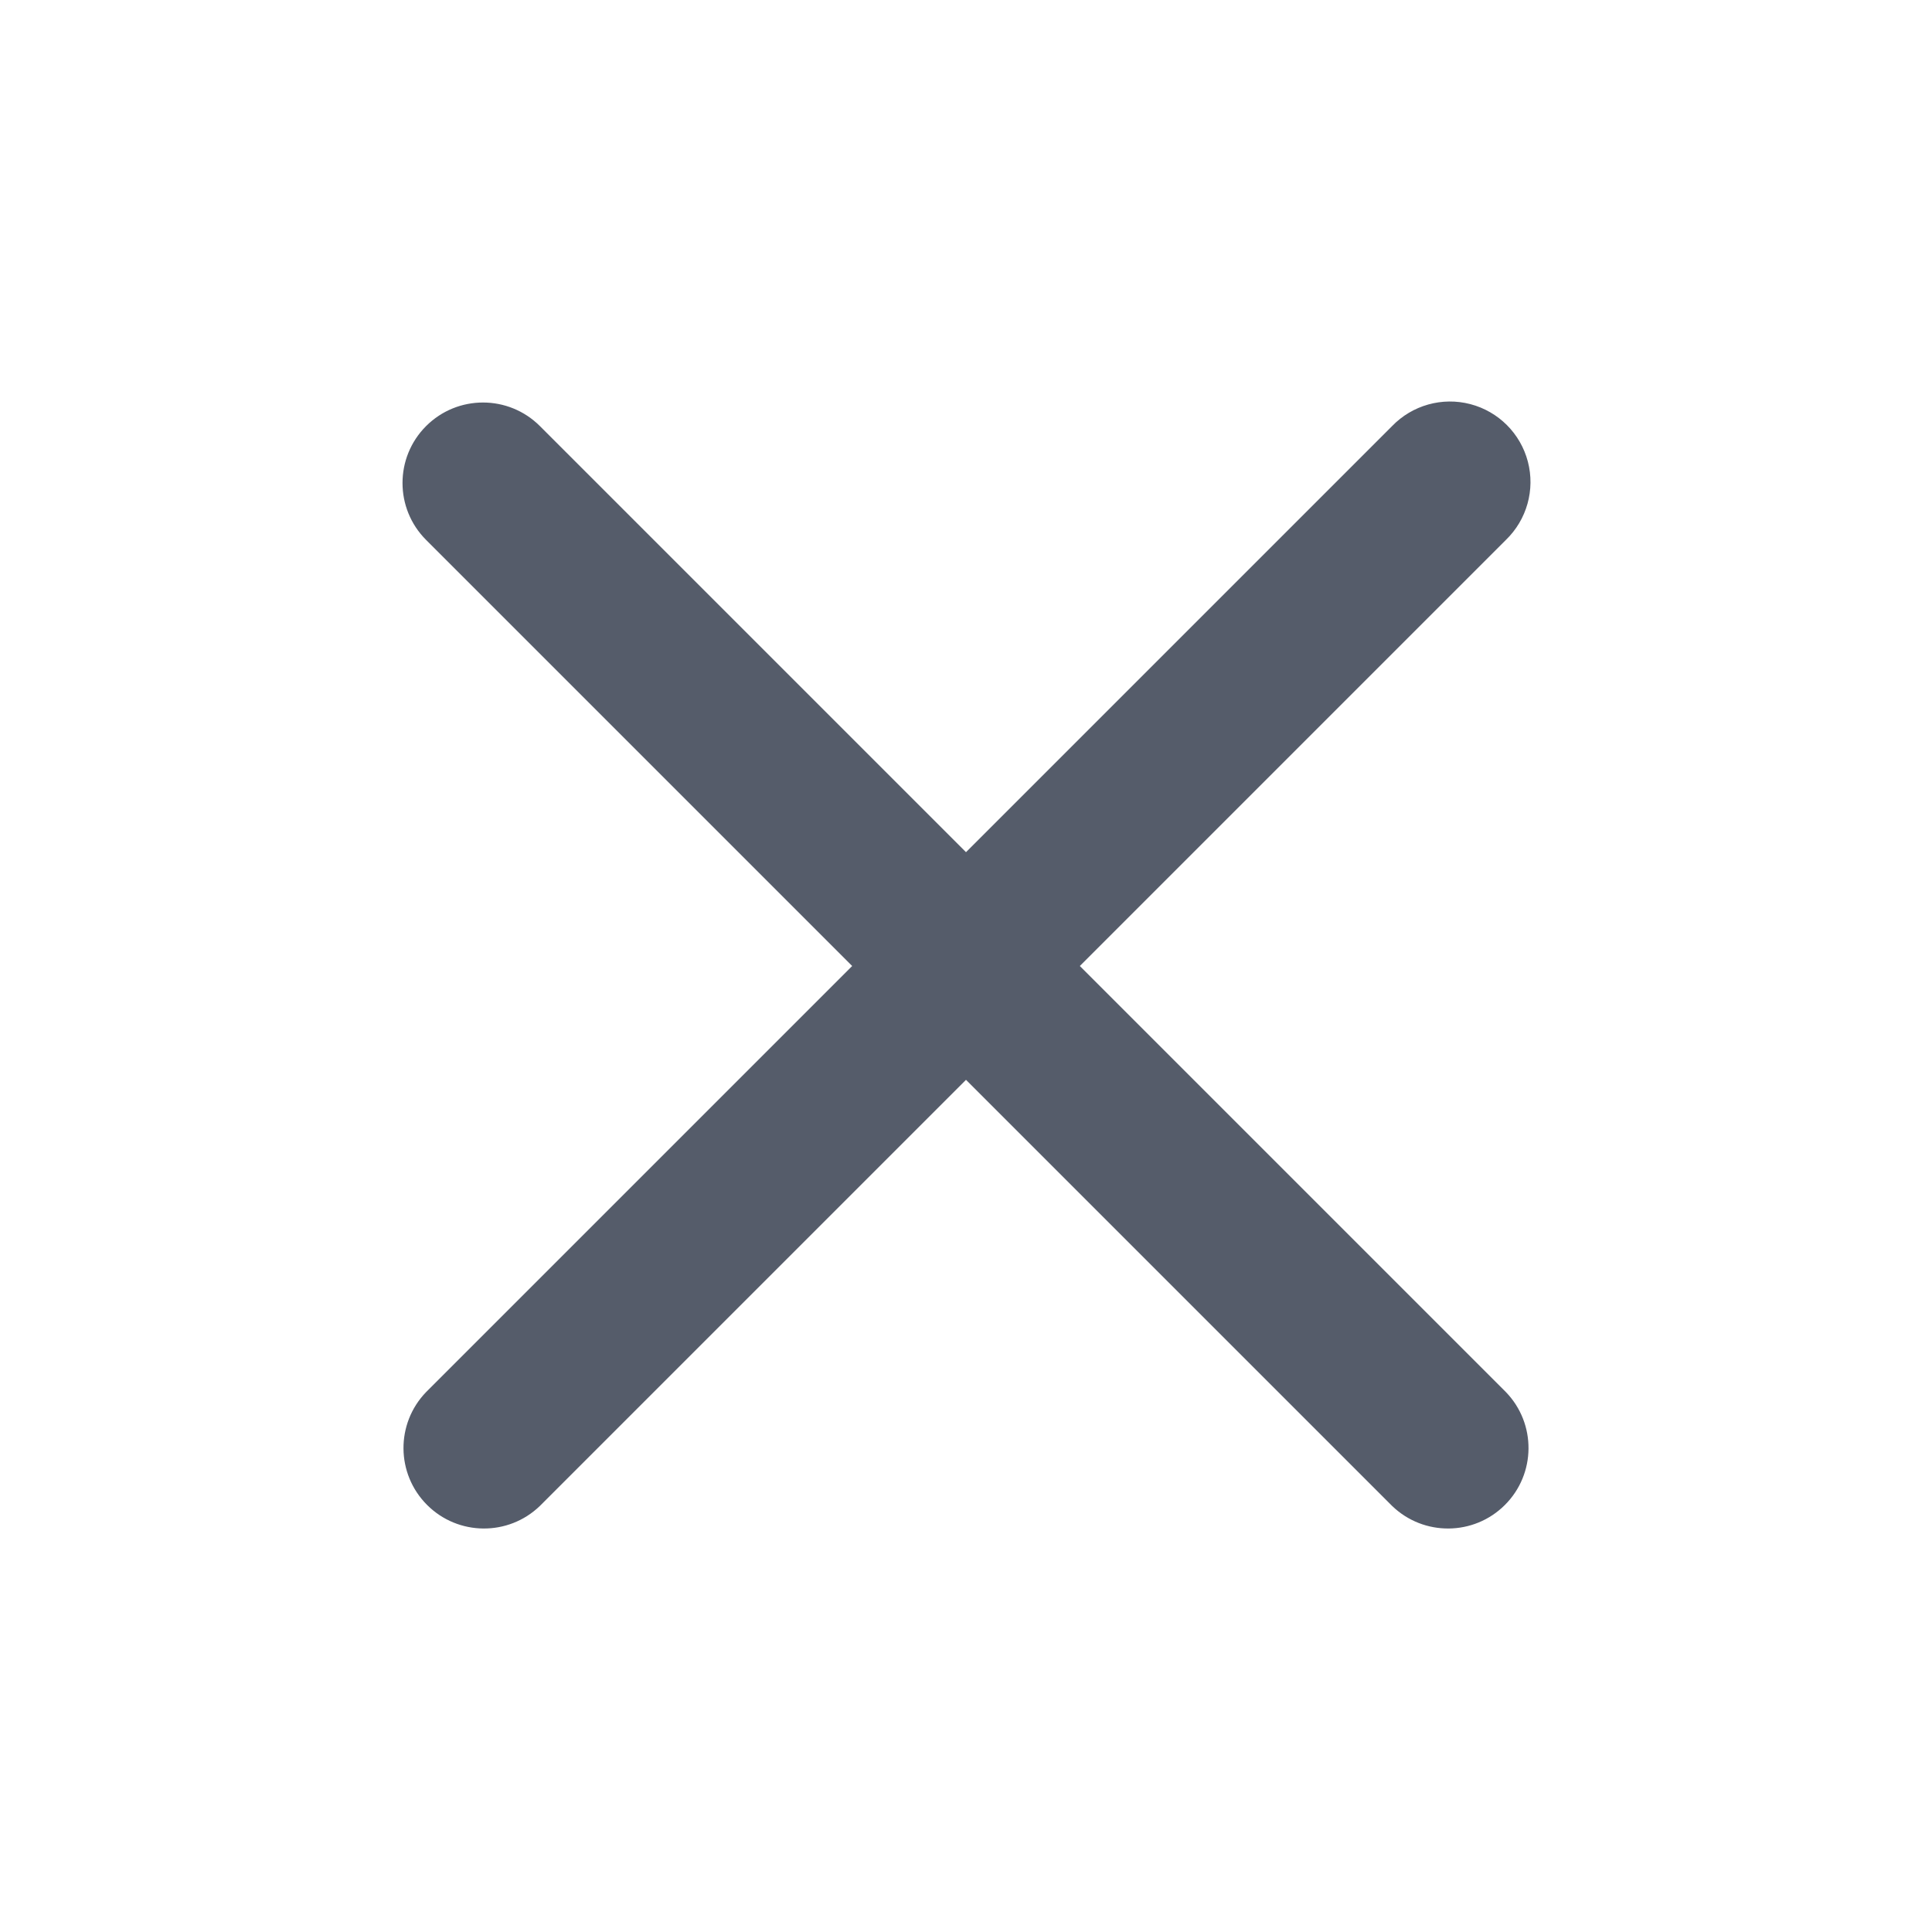
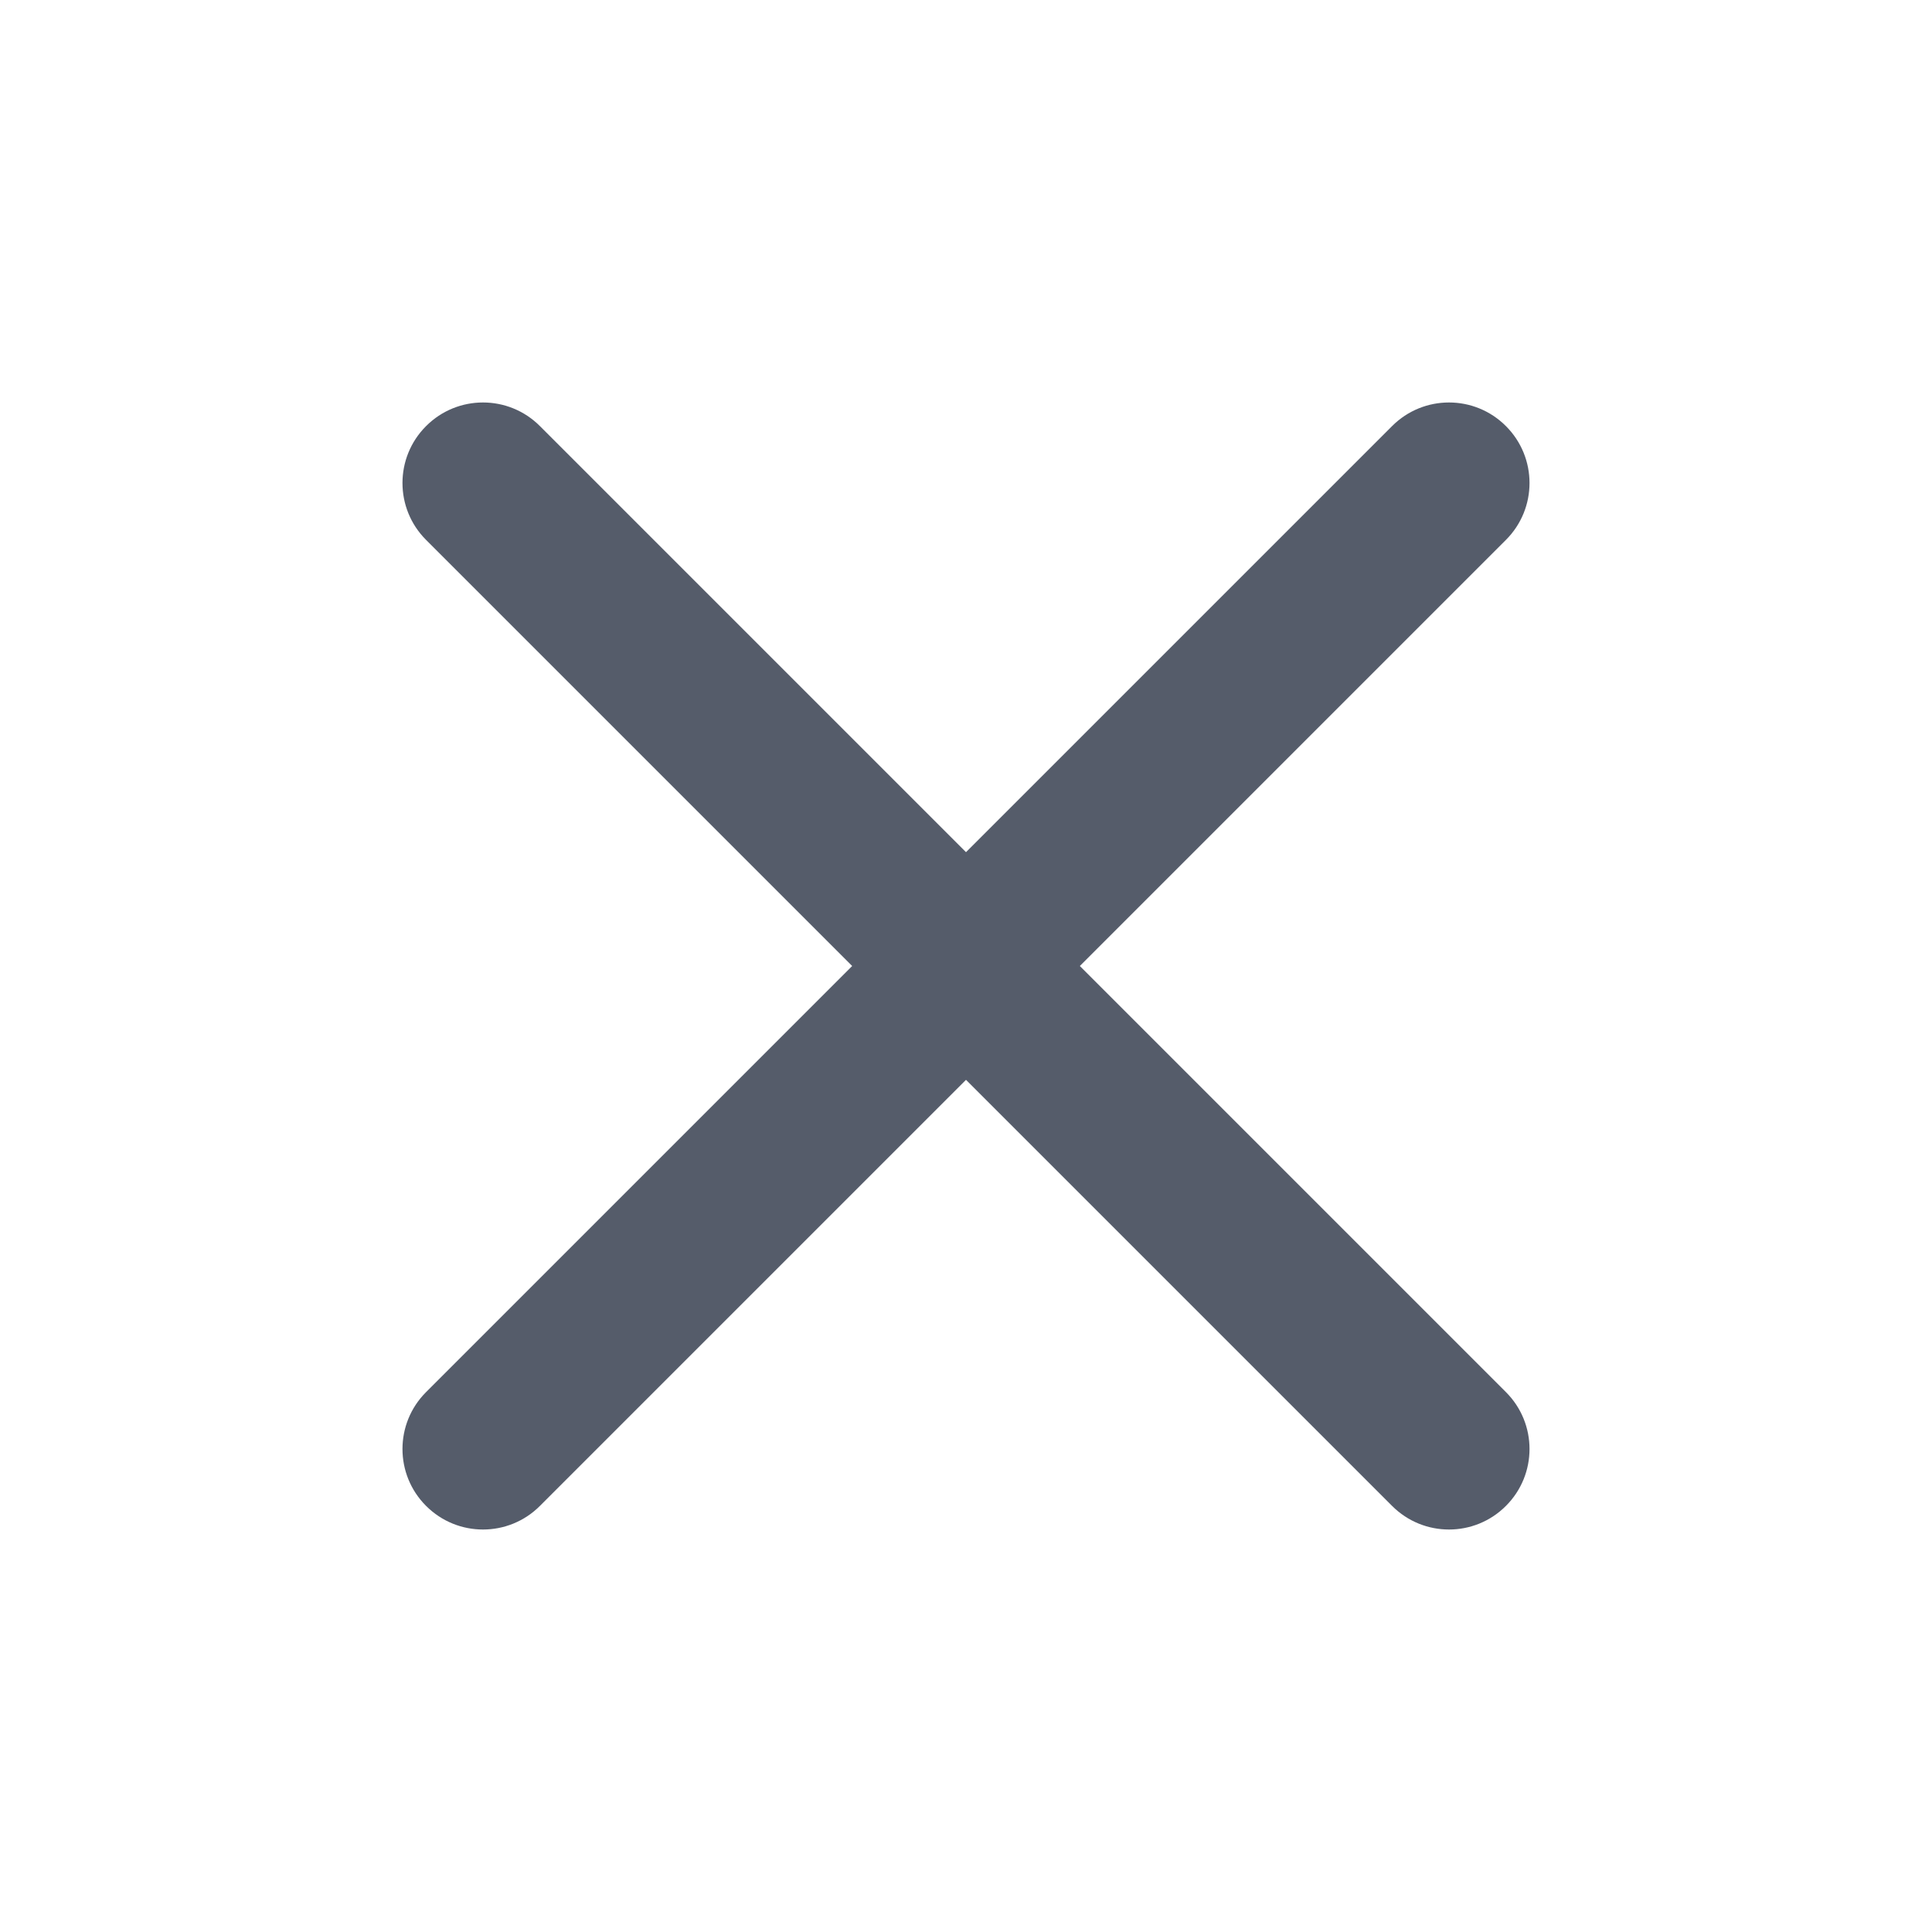
- <svg xmlns="http://www.w3.org/2000/svg" width="800" height="800" viewBox="0 0 24 24" fill="none">
-   <path fill-rule="evenodd" clip-rule="evenodd" d="M5.293 5.293a1 1 0 011.414 0L12 10.586l5.293-5.293a1 1 0 111.414 1.414L13.414 12l5.293 5.293a1 1 0 01-1.414 1.414L12 13.414l-5.293 5.293a1 1 0 01-1.414-1.414L10.586 12 5.293 6.707a1 1 0 010-1.414z" fill="#555C6A" />
+ <svg xmlns="http://www.w3.org/2000/svg" width="800px" height="800px" viewBox="0 0 24 24" fill="none">
+   <g id="SVGRepo_bgCarrier" stroke-width="0" />
+   <g id="SVGRepo_tracerCarrier" stroke-linecap="round" stroke-linejoin="round" />
+   <g id="SVGRepo_iconCarrier">
+     <path fill-rule="evenodd" clip-rule="evenodd" d="M5.293 5.293C5.683 4.902 6.317 4.902 6.707 5.293L12 10.586L17.293 5.293C17.683 4.902 18.317 4.902 18.707 5.293C19.098 5.683 19.098 6.317 18.707 6.707L13.414 12L18.707 17.293C19.098 17.683 19.098 18.317 18.707 18.707C18.317 19.098 17.683 19.098 17.293 18.707L12 13.414L6.707 18.707C6.317 19.098 5.683 19.098 5.293 18.707C4.902 18.317 4.902 17.683 5.293 17.293L10.586 12L5.293 6.707C4.902 6.317 4.902 5.683 5.293 5.293Z" fill="#555C6A" />
+   </g>
</svg>
